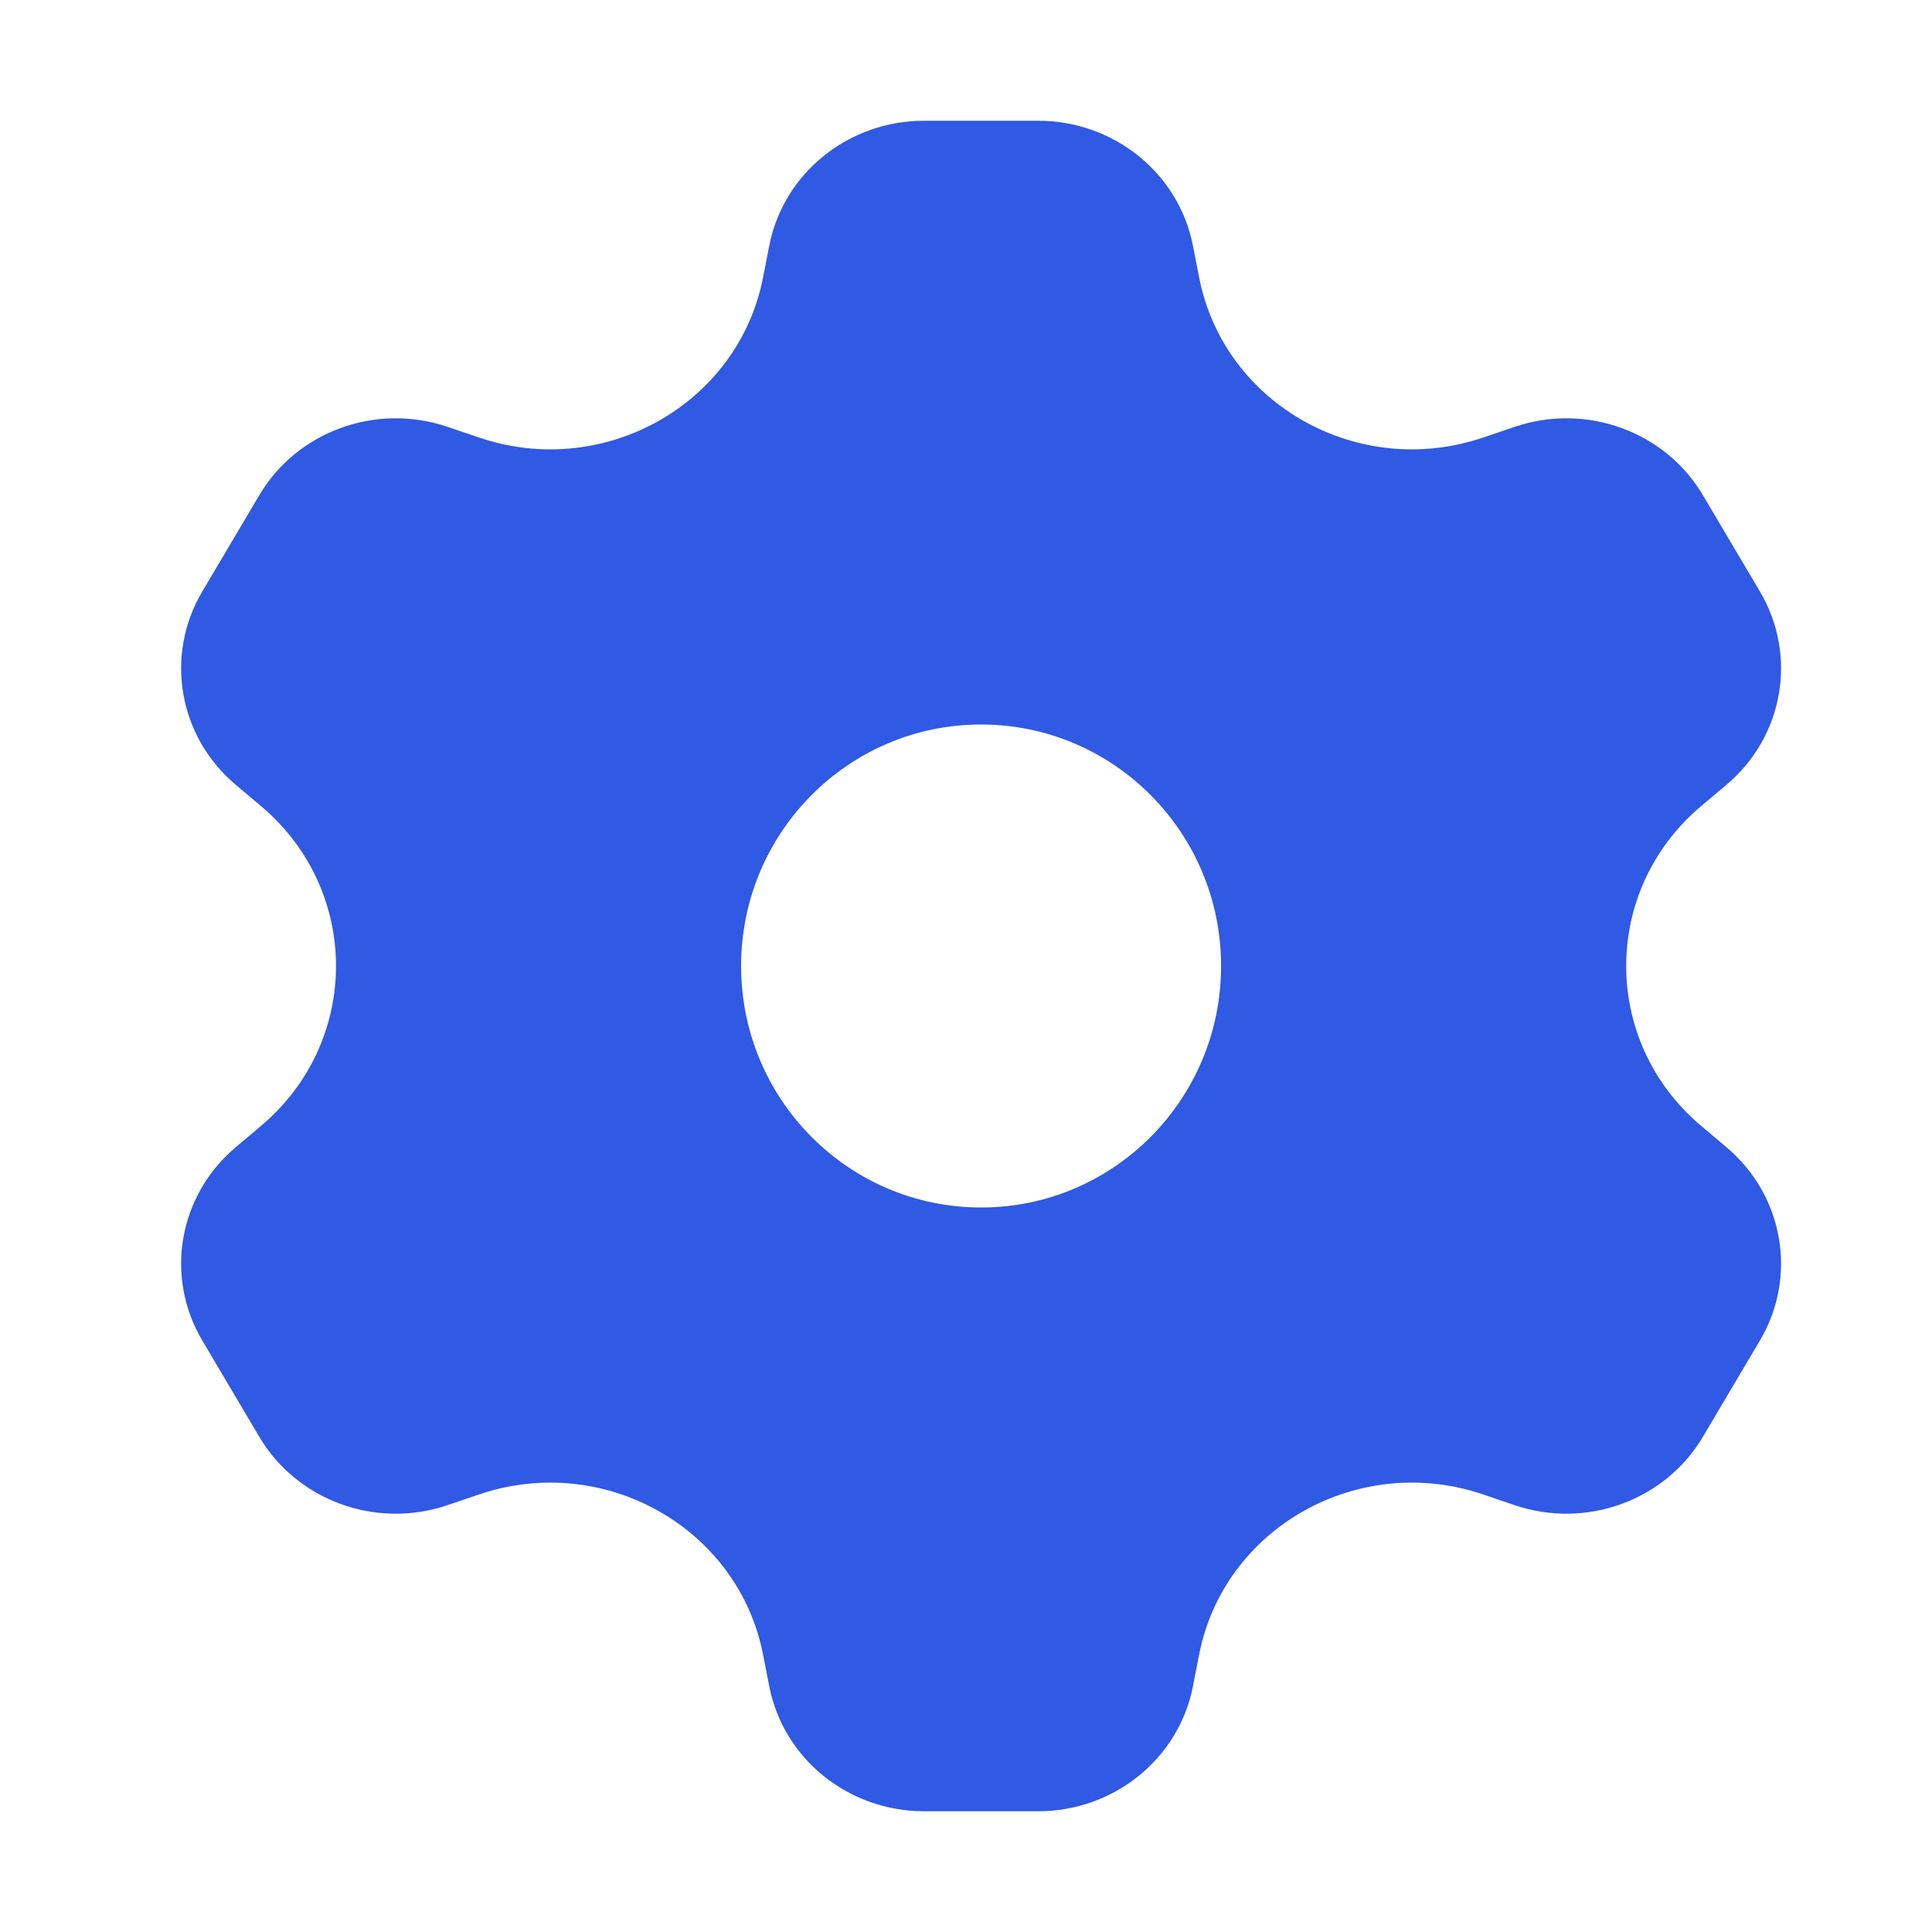
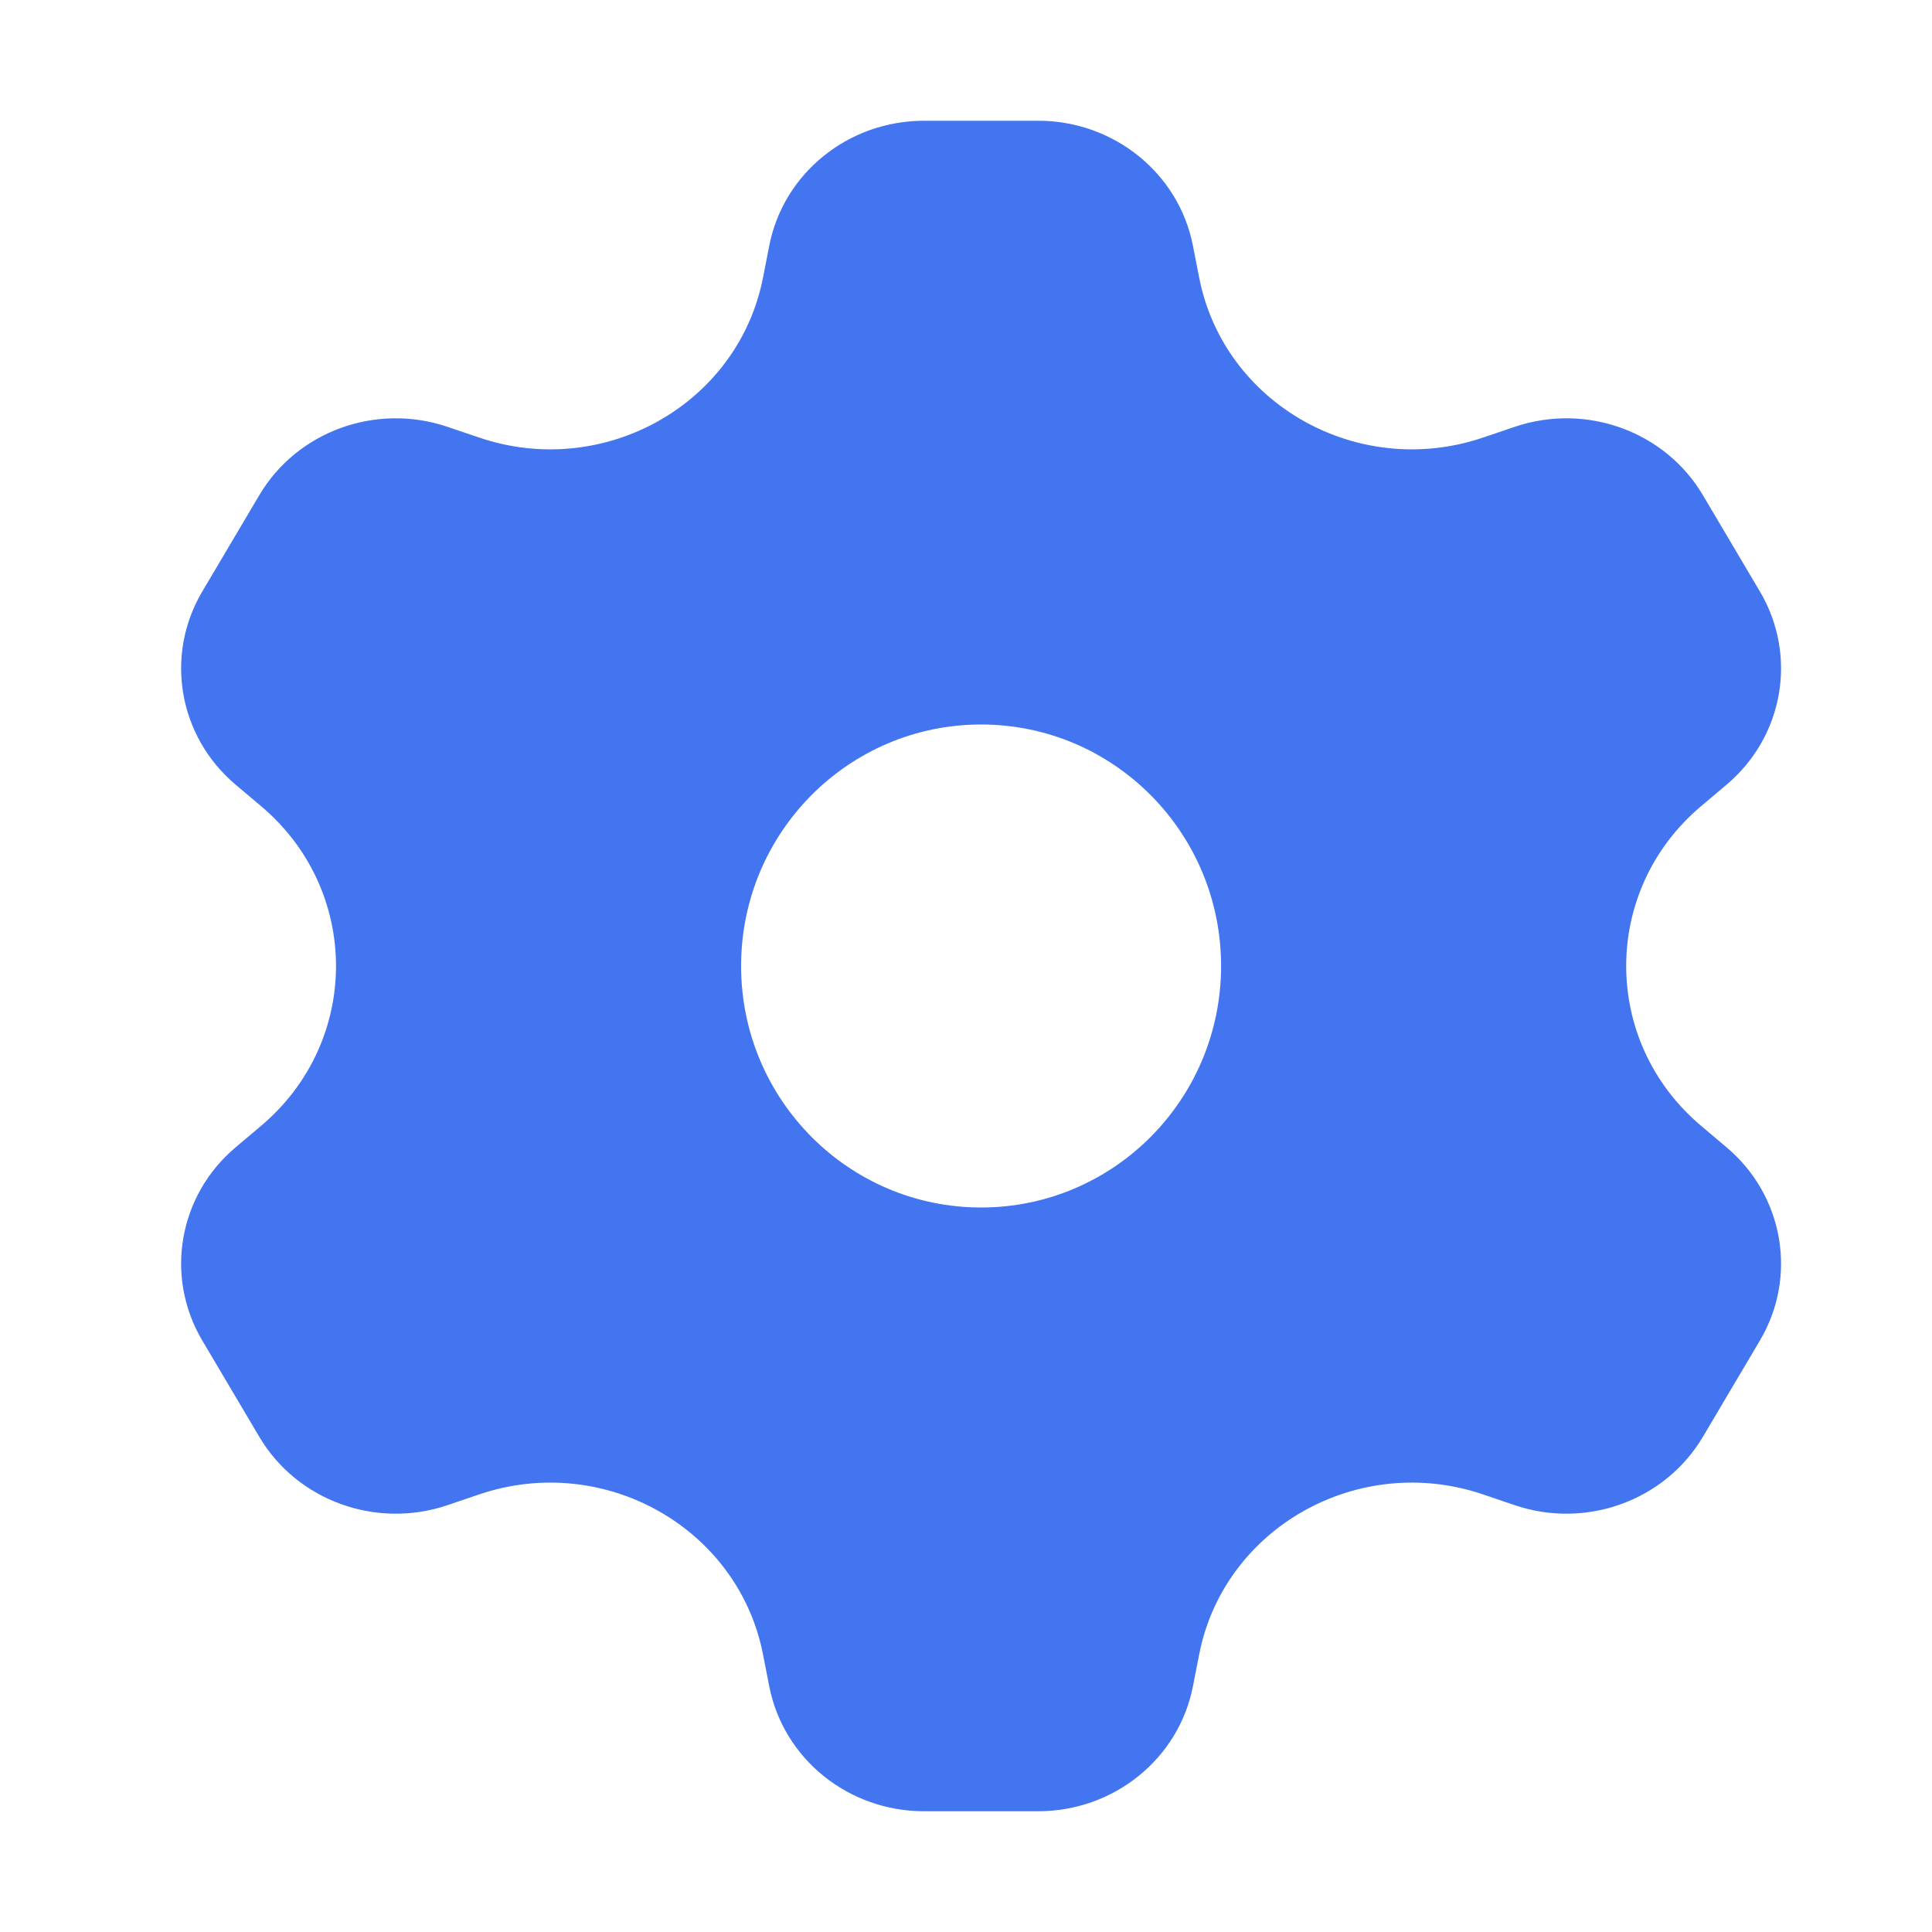
<svg xmlns="http://www.w3.org/2000/svg" width="64" height="64" viewBox="0 0 64 64" fill="none">
-   <path fill-rule="evenodd" clip-rule="evenodd" d="M34.391 4C36.894 4 39.045 5.734 39.516 8.133L39.725 9.2C40.548 13.393 44.993 15.896 49.127 14.495L50.179 14.139C52.543 13.338 55.158 14.287 56.41 16.402L58.301 19.597C59.552 21.712 59.088 24.397 57.194 25.994L56.352 26.704C53.042 29.496 53.042 34.504 56.352 37.295L57.194 38.006C59.088 39.603 59.552 42.288 58.301 44.403L56.41 47.597C55.158 49.712 52.543 50.662 50.178 49.861L49.127 49.504C44.993 48.103 40.548 50.607 39.725 54.8L39.516 55.867C39.045 58.266 36.894 60 34.391 60H30.609C28.106 60 25.955 58.266 25.484 55.867L25.275 54.8C24.451 50.607 20.006 48.103 15.873 49.504L14.822 49.861C12.457 50.662 9.842 49.712 8.59 47.597L6.699 44.403C5.448 42.288 5.912 39.603 7.806 38.006L8.648 37.295C11.958 34.504 11.958 29.496 8.648 26.704L7.806 25.994C5.912 24.397 5.448 21.712 6.699 19.597L8.59 16.403C9.842 14.287 12.457 13.338 14.822 14.139L15.873 14.495C20.006 15.896 24.451 13.393 25.275 9.2L25.484 8.133C25.955 5.734 28.106 4 30.609 4H34.391ZM32.5 40C36.891 40 40.45 36.418 40.45 32C40.45 27.582 36.891 24 32.5 24C28.109 24 24.55 27.582 24.55 32C24.55 36.418 28.109 40 32.5 40Z" fill="#3059E4" />
+   <path fill-rule="evenodd" clip-rule="evenodd" d="M34.391 4C36.894 4 39.045 5.734 39.516 8.133L39.725 9.2C40.548 13.393 44.993 15.896 49.127 14.495L50.179 14.139C52.543 13.338 55.158 14.287 56.41 16.402L58.301 19.597C59.552 21.712 59.088 24.397 57.194 25.994L56.352 26.704C53.042 29.496 53.042 34.504 56.352 37.295L57.194 38.006C59.088 39.603 59.552 42.288 58.301 44.403L56.41 47.597C55.158 49.712 52.543 50.662 50.178 49.861L49.127 49.504C44.993 48.103 40.548 50.607 39.725 54.8L39.516 55.867C39.045 58.266 36.894 60 34.391 60H30.609C28.106 60 25.955 58.266 25.484 55.867L25.275 54.8C24.451 50.607 20.006 48.103 15.873 49.504L14.822 49.861C12.457 50.662 9.842 49.712 8.59 47.597L6.699 44.403C5.448 42.288 5.912 39.603 7.806 38.006L8.648 37.295C11.958 34.504 11.958 29.496 8.648 26.704L7.806 25.994C5.912 24.397 5.448 21.712 6.699 19.597L8.59 16.403C9.842 14.287 12.457 13.338 14.822 14.139L15.873 14.495C20.006 15.896 24.451 13.393 25.275 9.2L25.484 8.133C25.955 5.734 28.106 4 30.609 4H34.391ZM32.5 40C36.891 40 40.45 36.418 40.45 32C40.45 27.582 36.891 24 32.5 24C28.109 24 24.55 27.582 24.55 32C24.55 36.418 28.109 40 32.5 40Z" fill="#4275EF" />
</svg>
